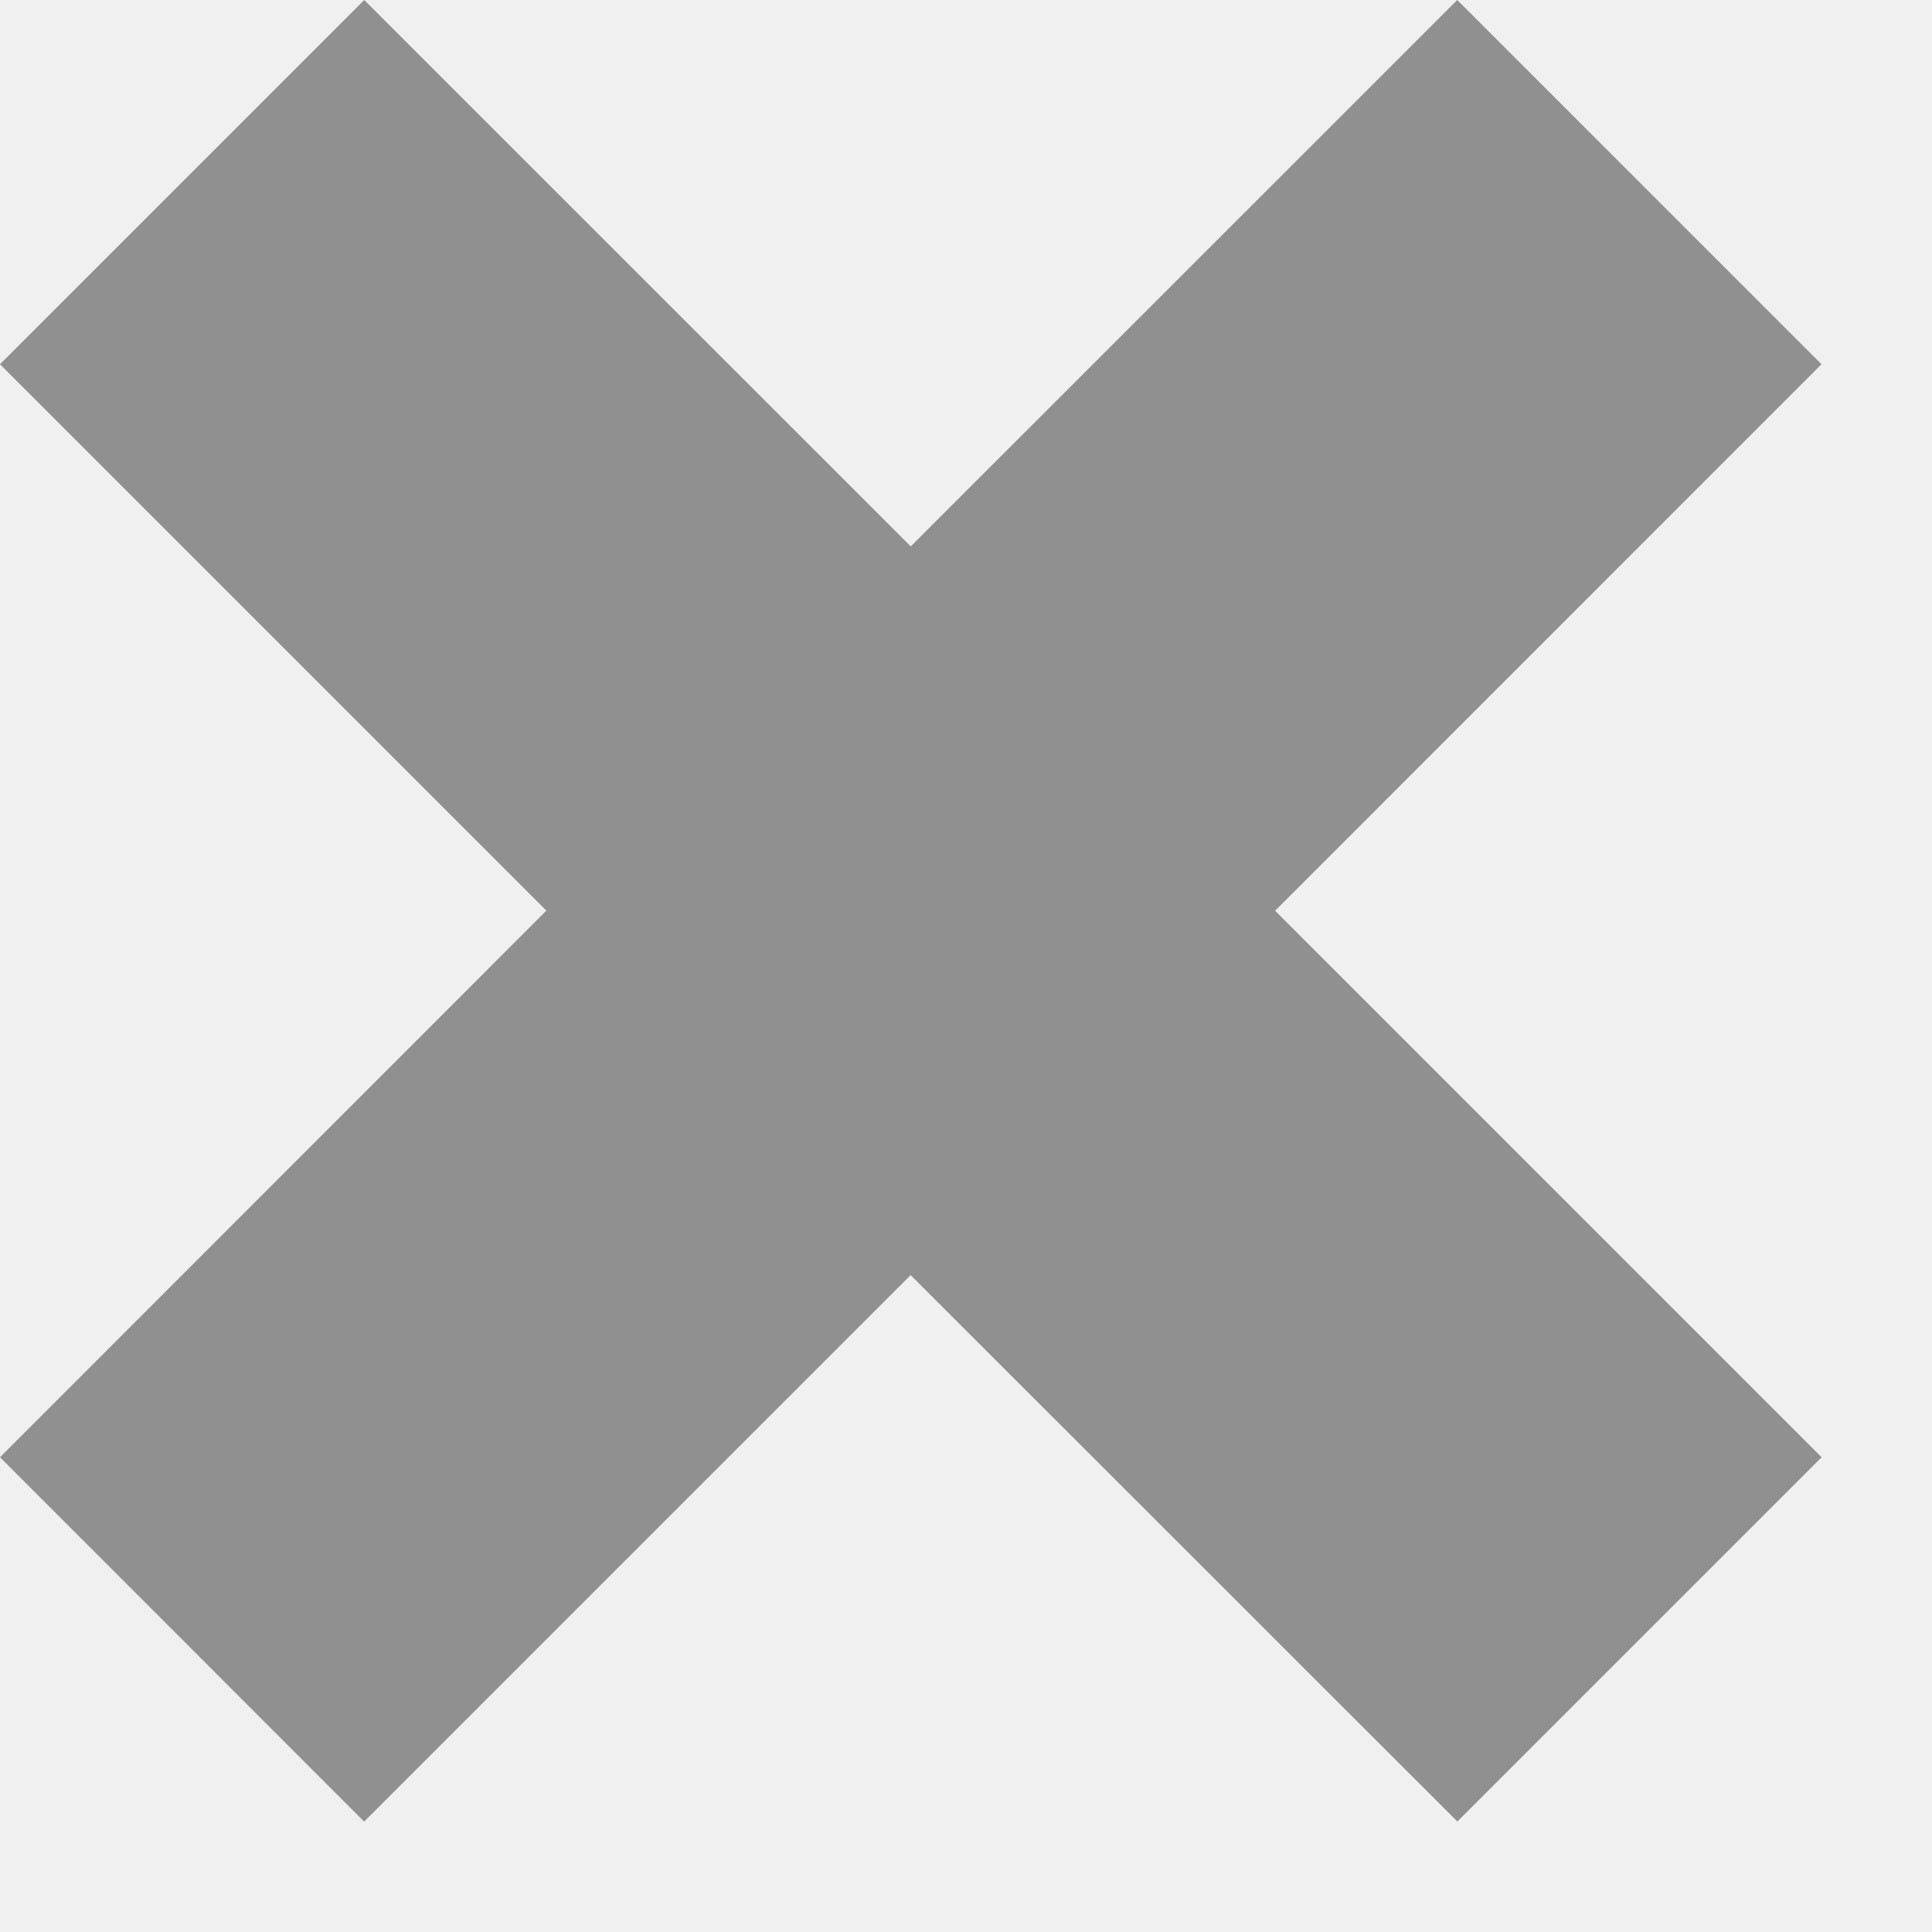
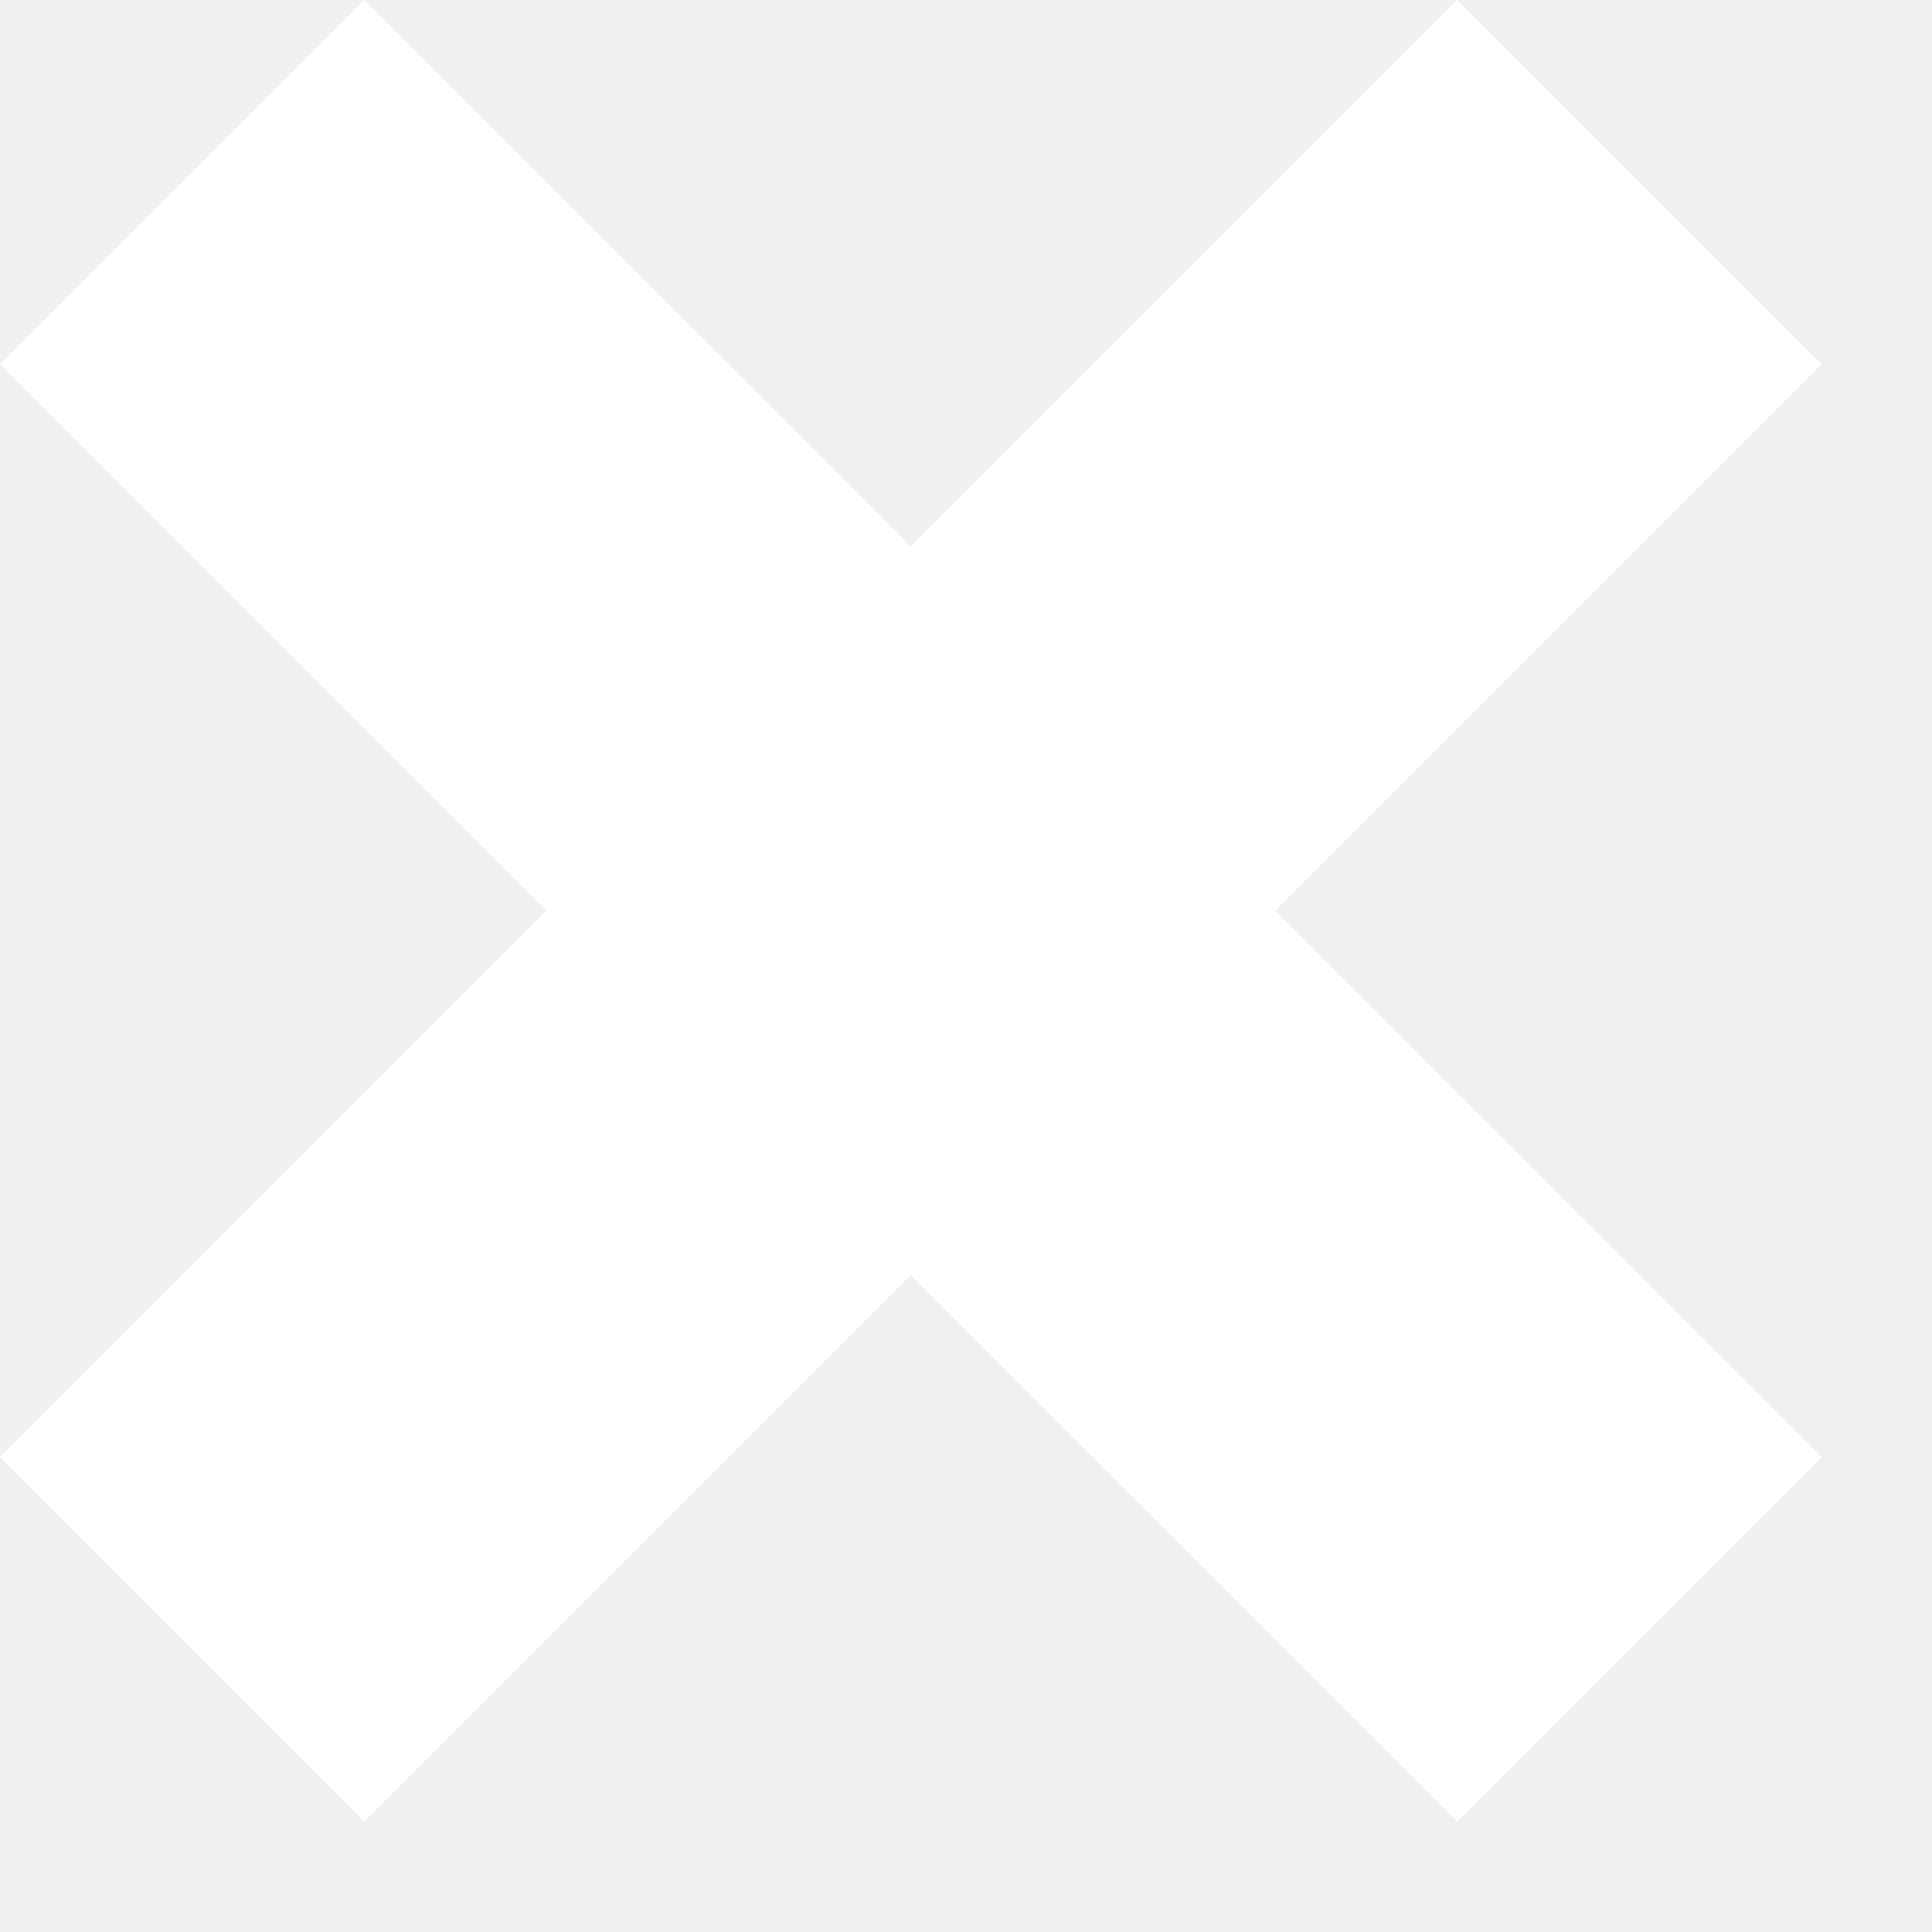
<svg xmlns="http://www.w3.org/2000/svg" width="15" height="15">
-   <path d="M11.314 0l2.828 2.828L9.9 7.071l4.243 4.243-2.828 2.828L7.07 9.9l-4.243 4.243L0 11.314 4.242 7.07 0 2.828 2.828 0l4.243 4.242L11.314 0z" fill="#000" fill-rule="evenodd" opacity=".4" />
+   <path d="M11.314 0l2.828 2.828L9.9 7.071l4.243 4.243-2.828 2.828L7.07 9.9l-4.243 4.243L0 11.314 4.242 7.07 0 2.828 2.828 0l4.243 4.242L11.314 0z" fill="#FFF" fill-rule="evenodd" />
</svg>
